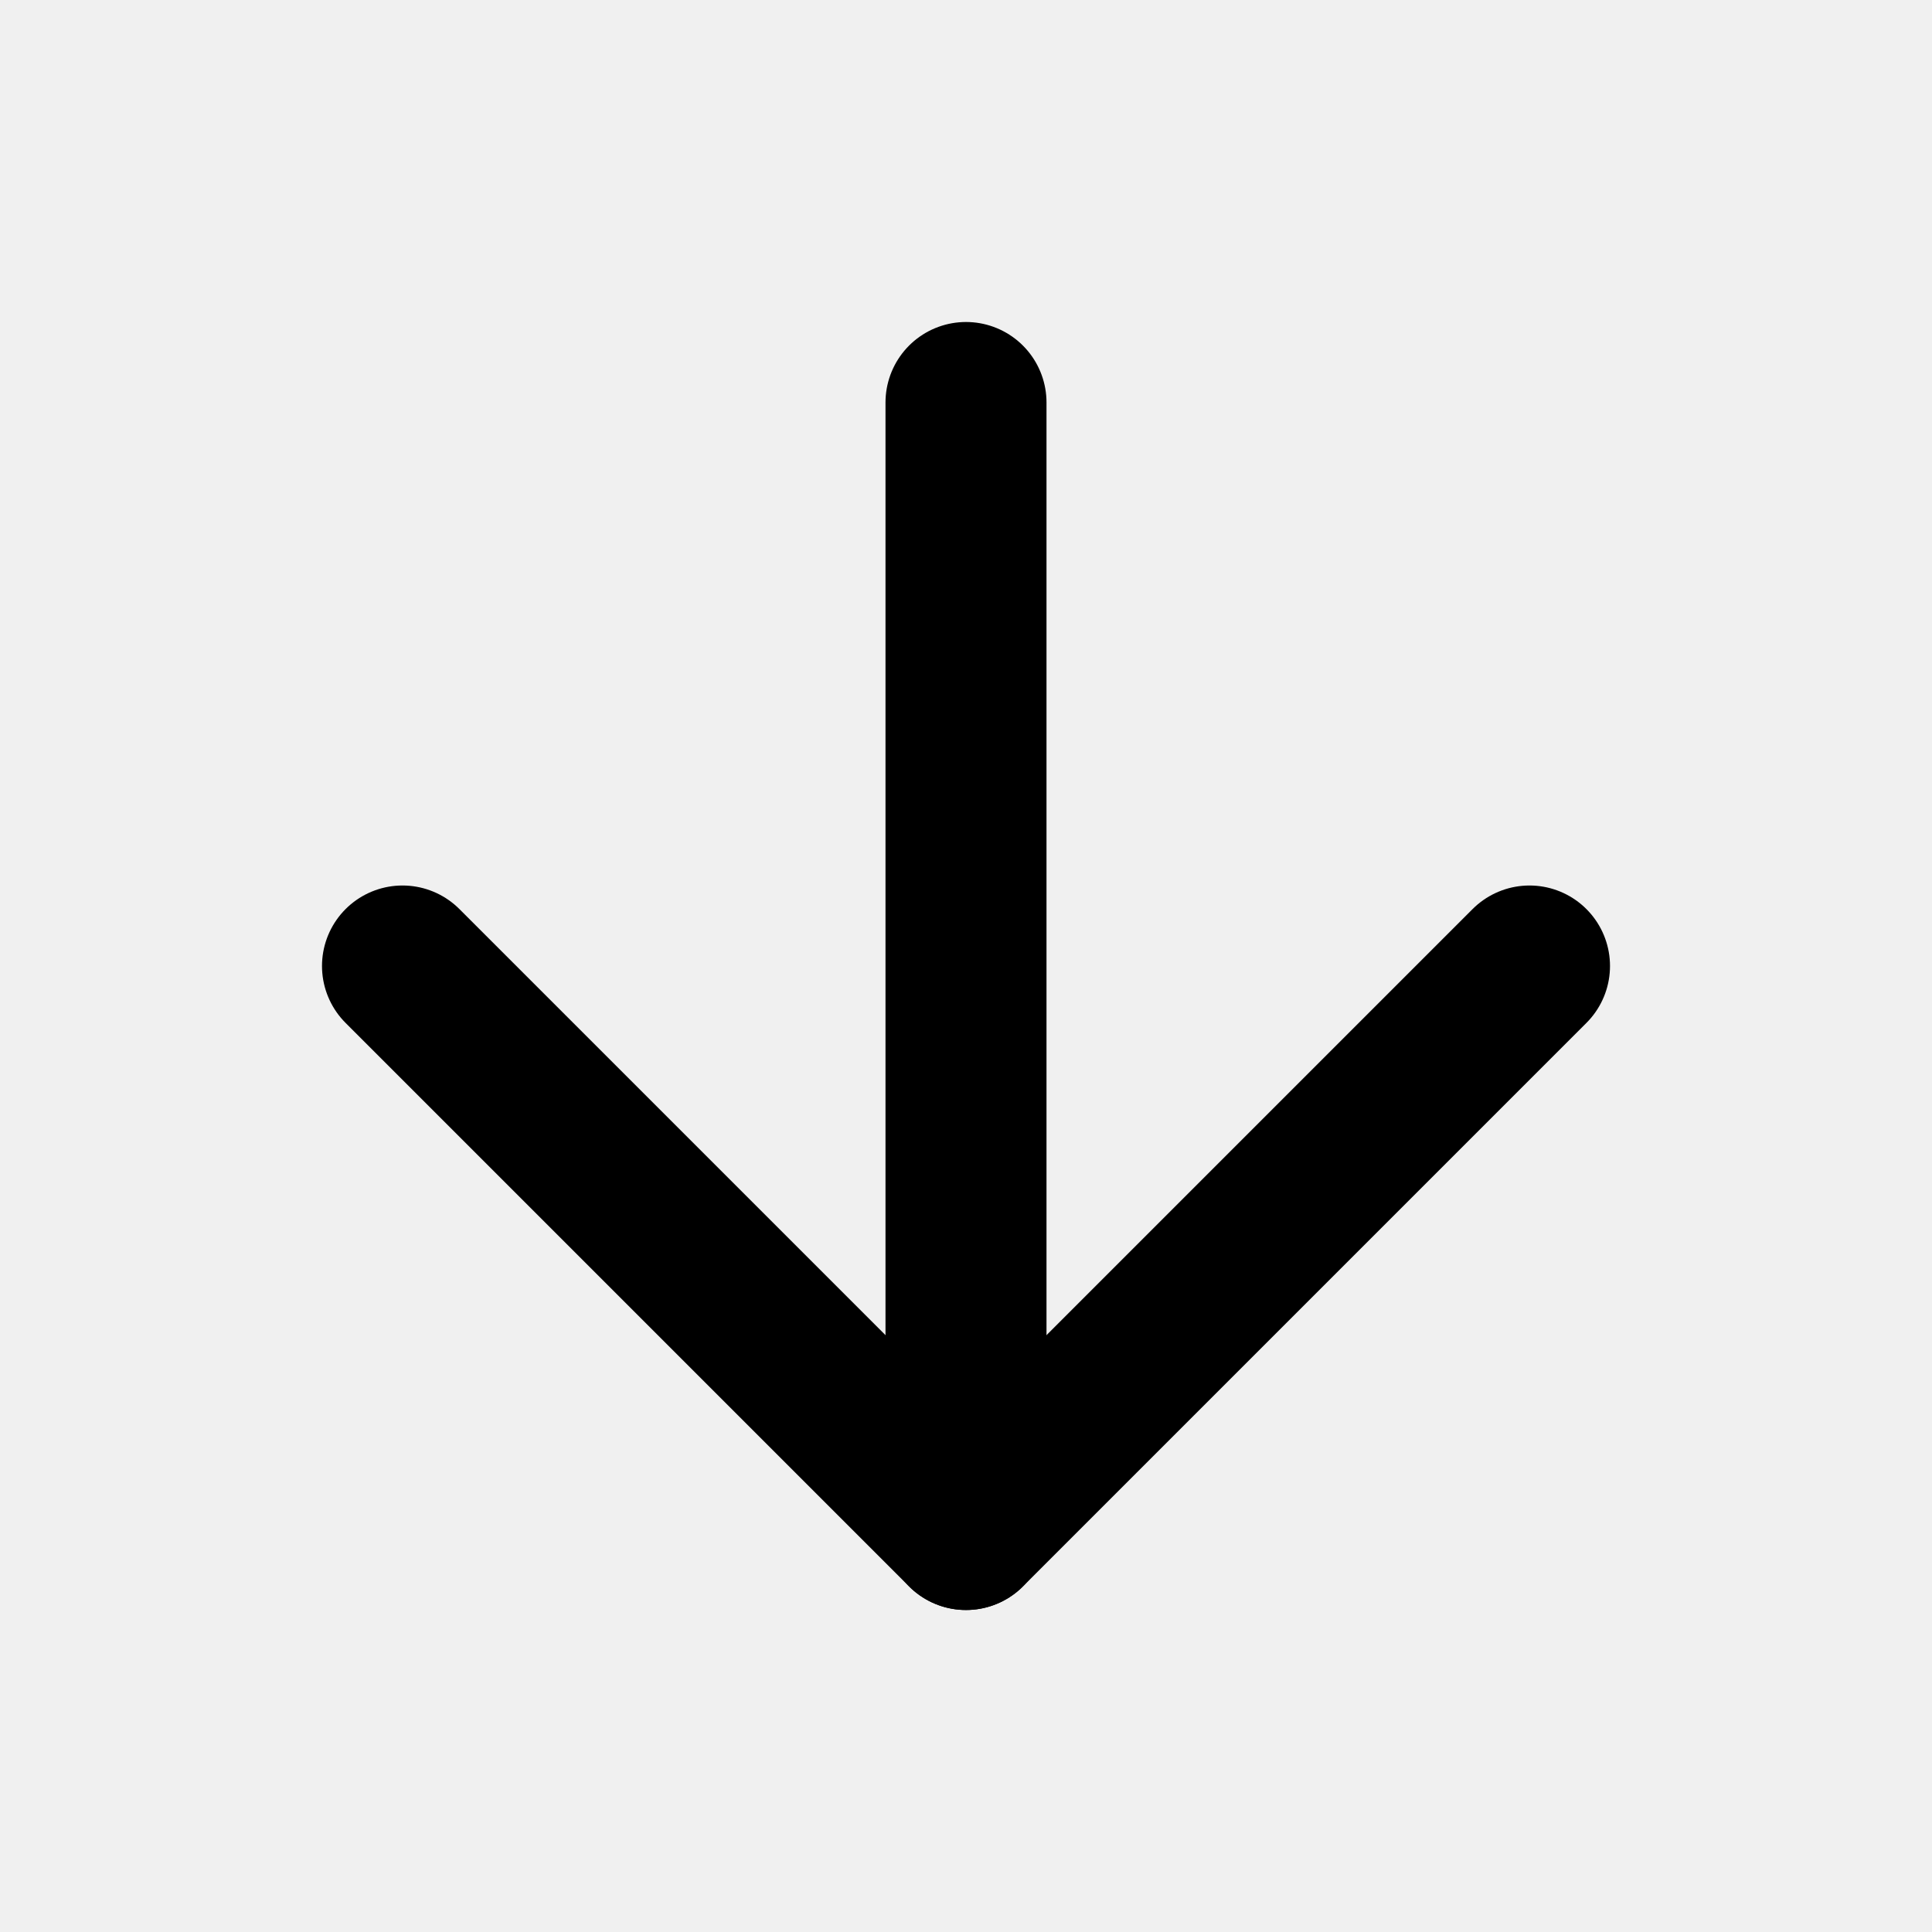
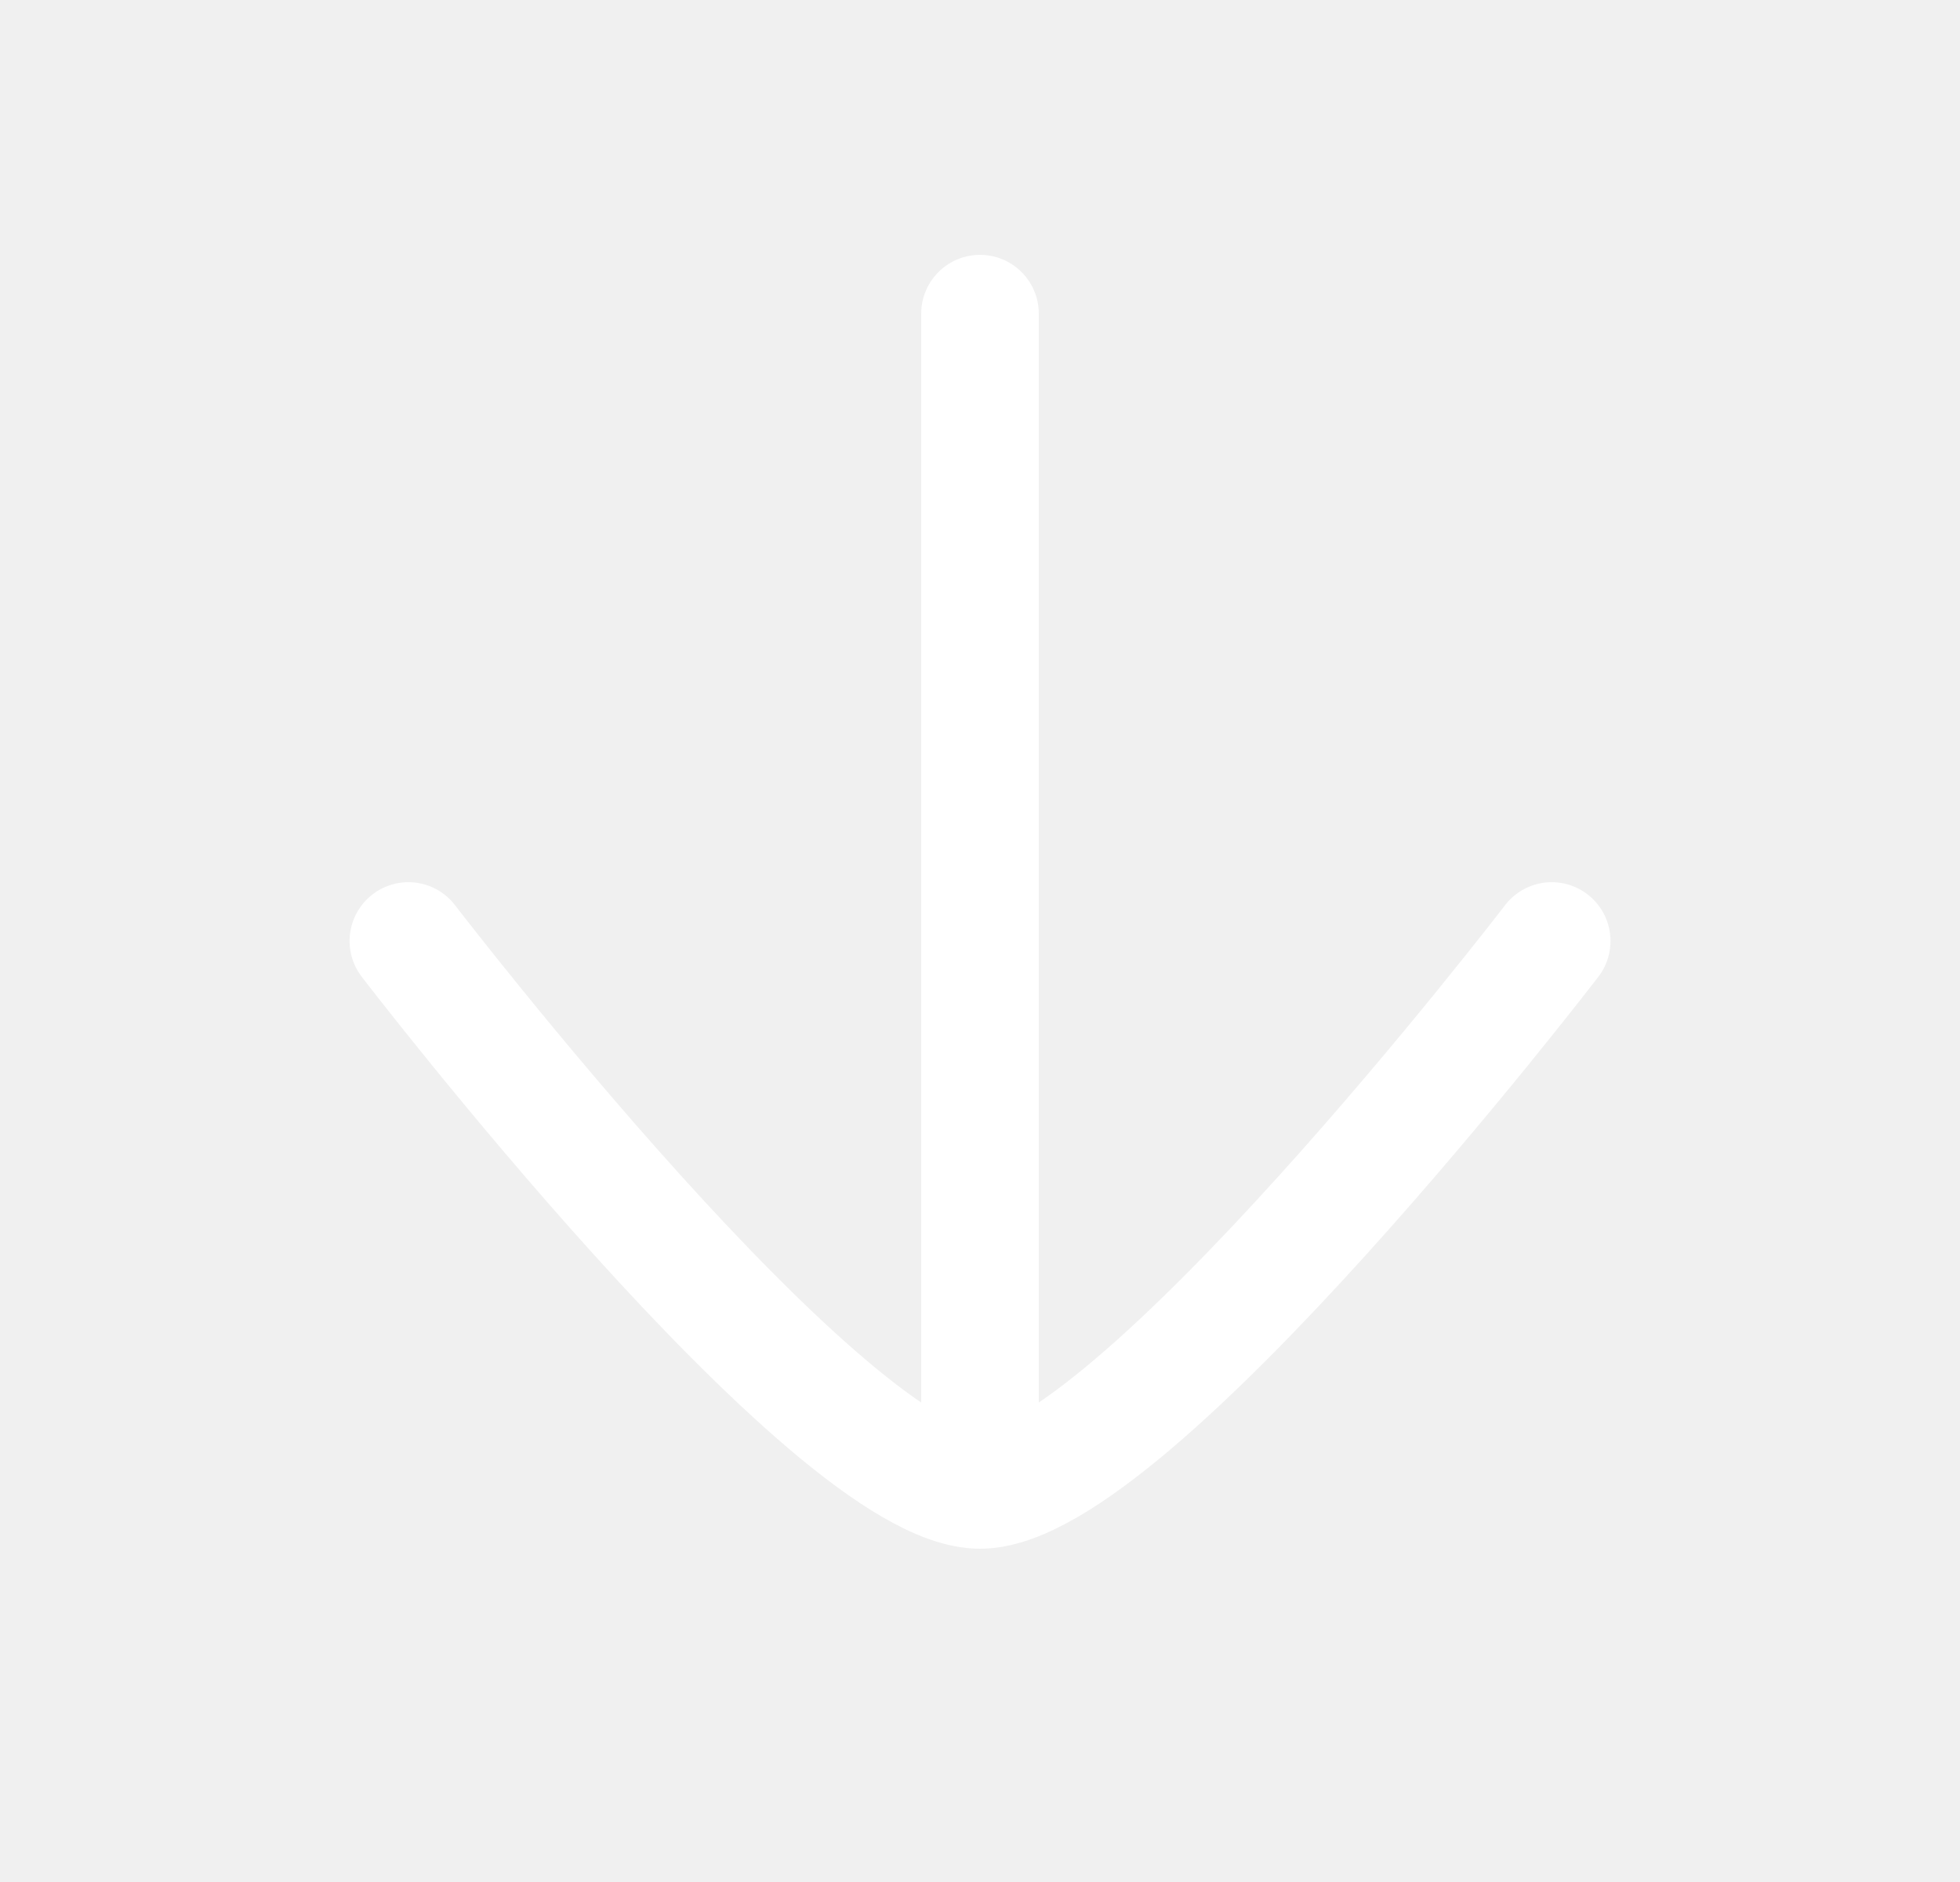
- <svg xmlns="http://www.w3.org/2000/svg" width="24" height="24" viewBox="0 0 24 24" fill="none" stroke="currentColor" stroke-width="2" stroke-linecap="round" stroke-linejoin="round" class="feather feather-arrow-down">
-   <line x1="12" y1="5" x2="12" y2="19" />
-   <polyline points="19 12 12 19 5 12" />
+ <svg xmlns="http://www.w3.org/2000/svg" width="25" height="24" viewBox="0 0 25 24" fill="none">
+   <path d="M12.5 18L12.5 4" stroke="white" stroke-width="1.5" stroke-linecap="round" stroke-linejoin="round" />
+   <path d="M5.209 12C5.209 12 10.579 19 12.5 19C14.422 19 19.792 12 19.792 12" stroke="white" stroke-width="1.5" stroke-linecap="round" stroke-linejoin="round" />
</svg>
